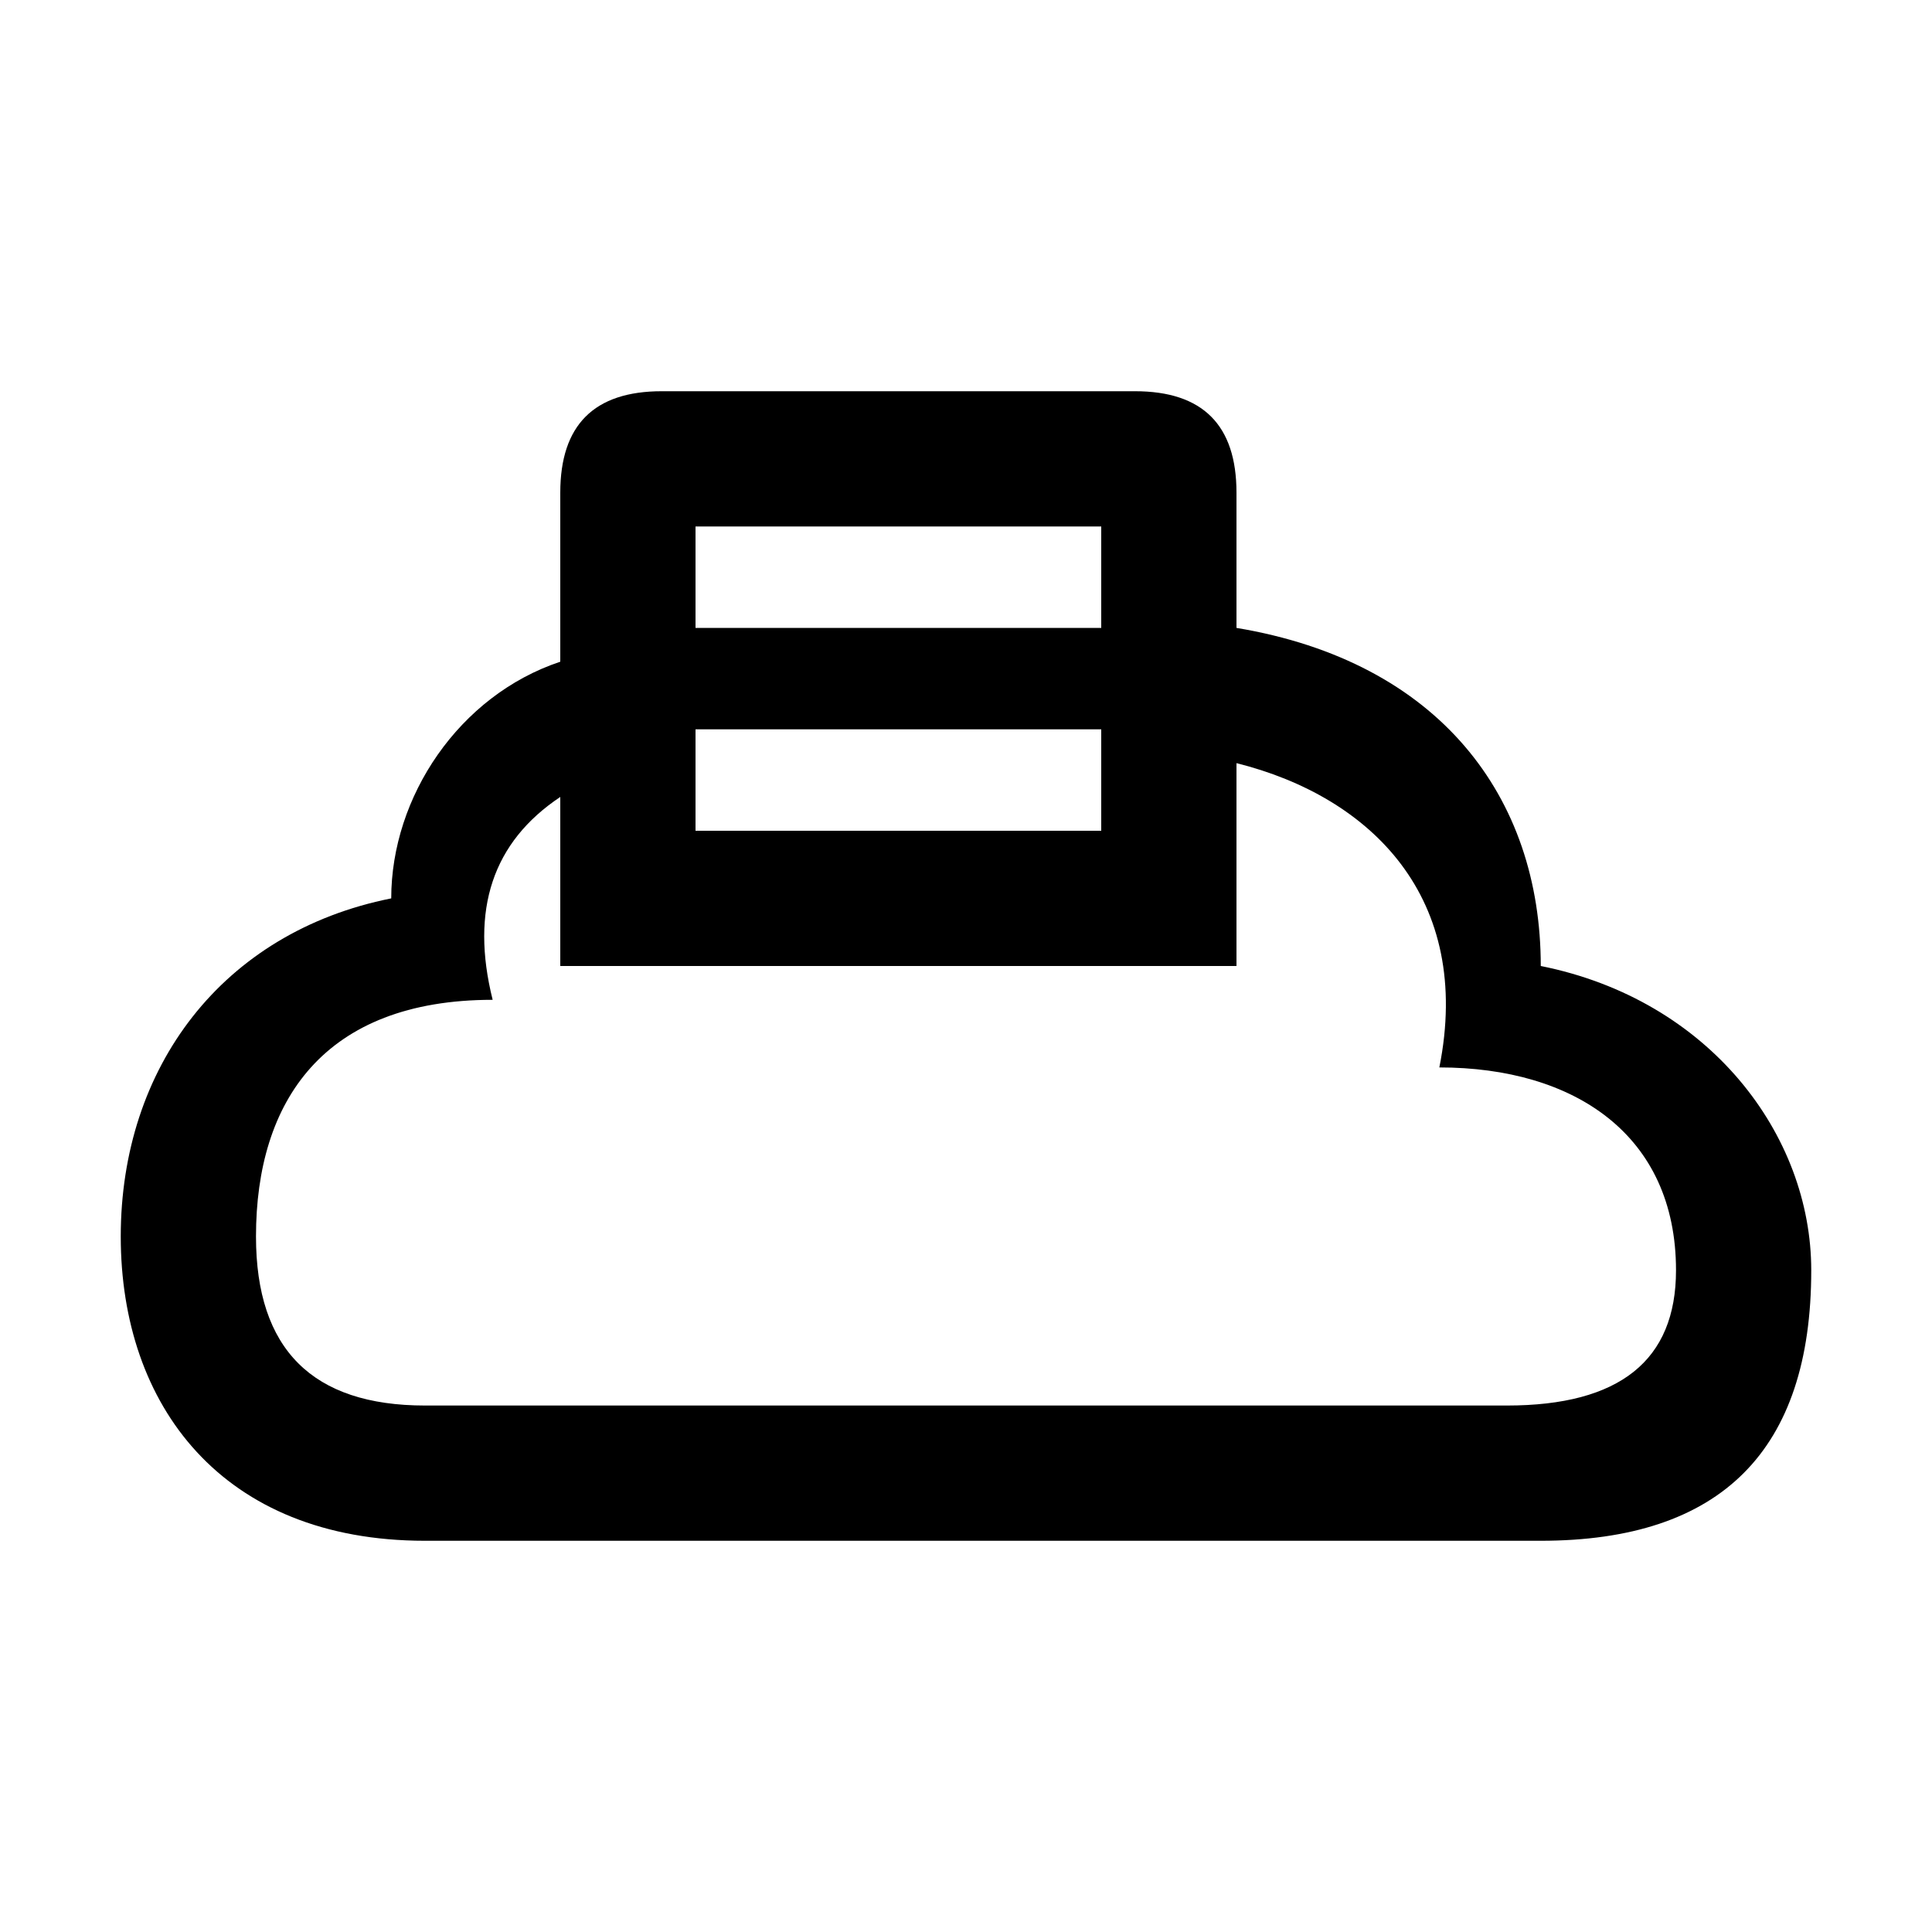
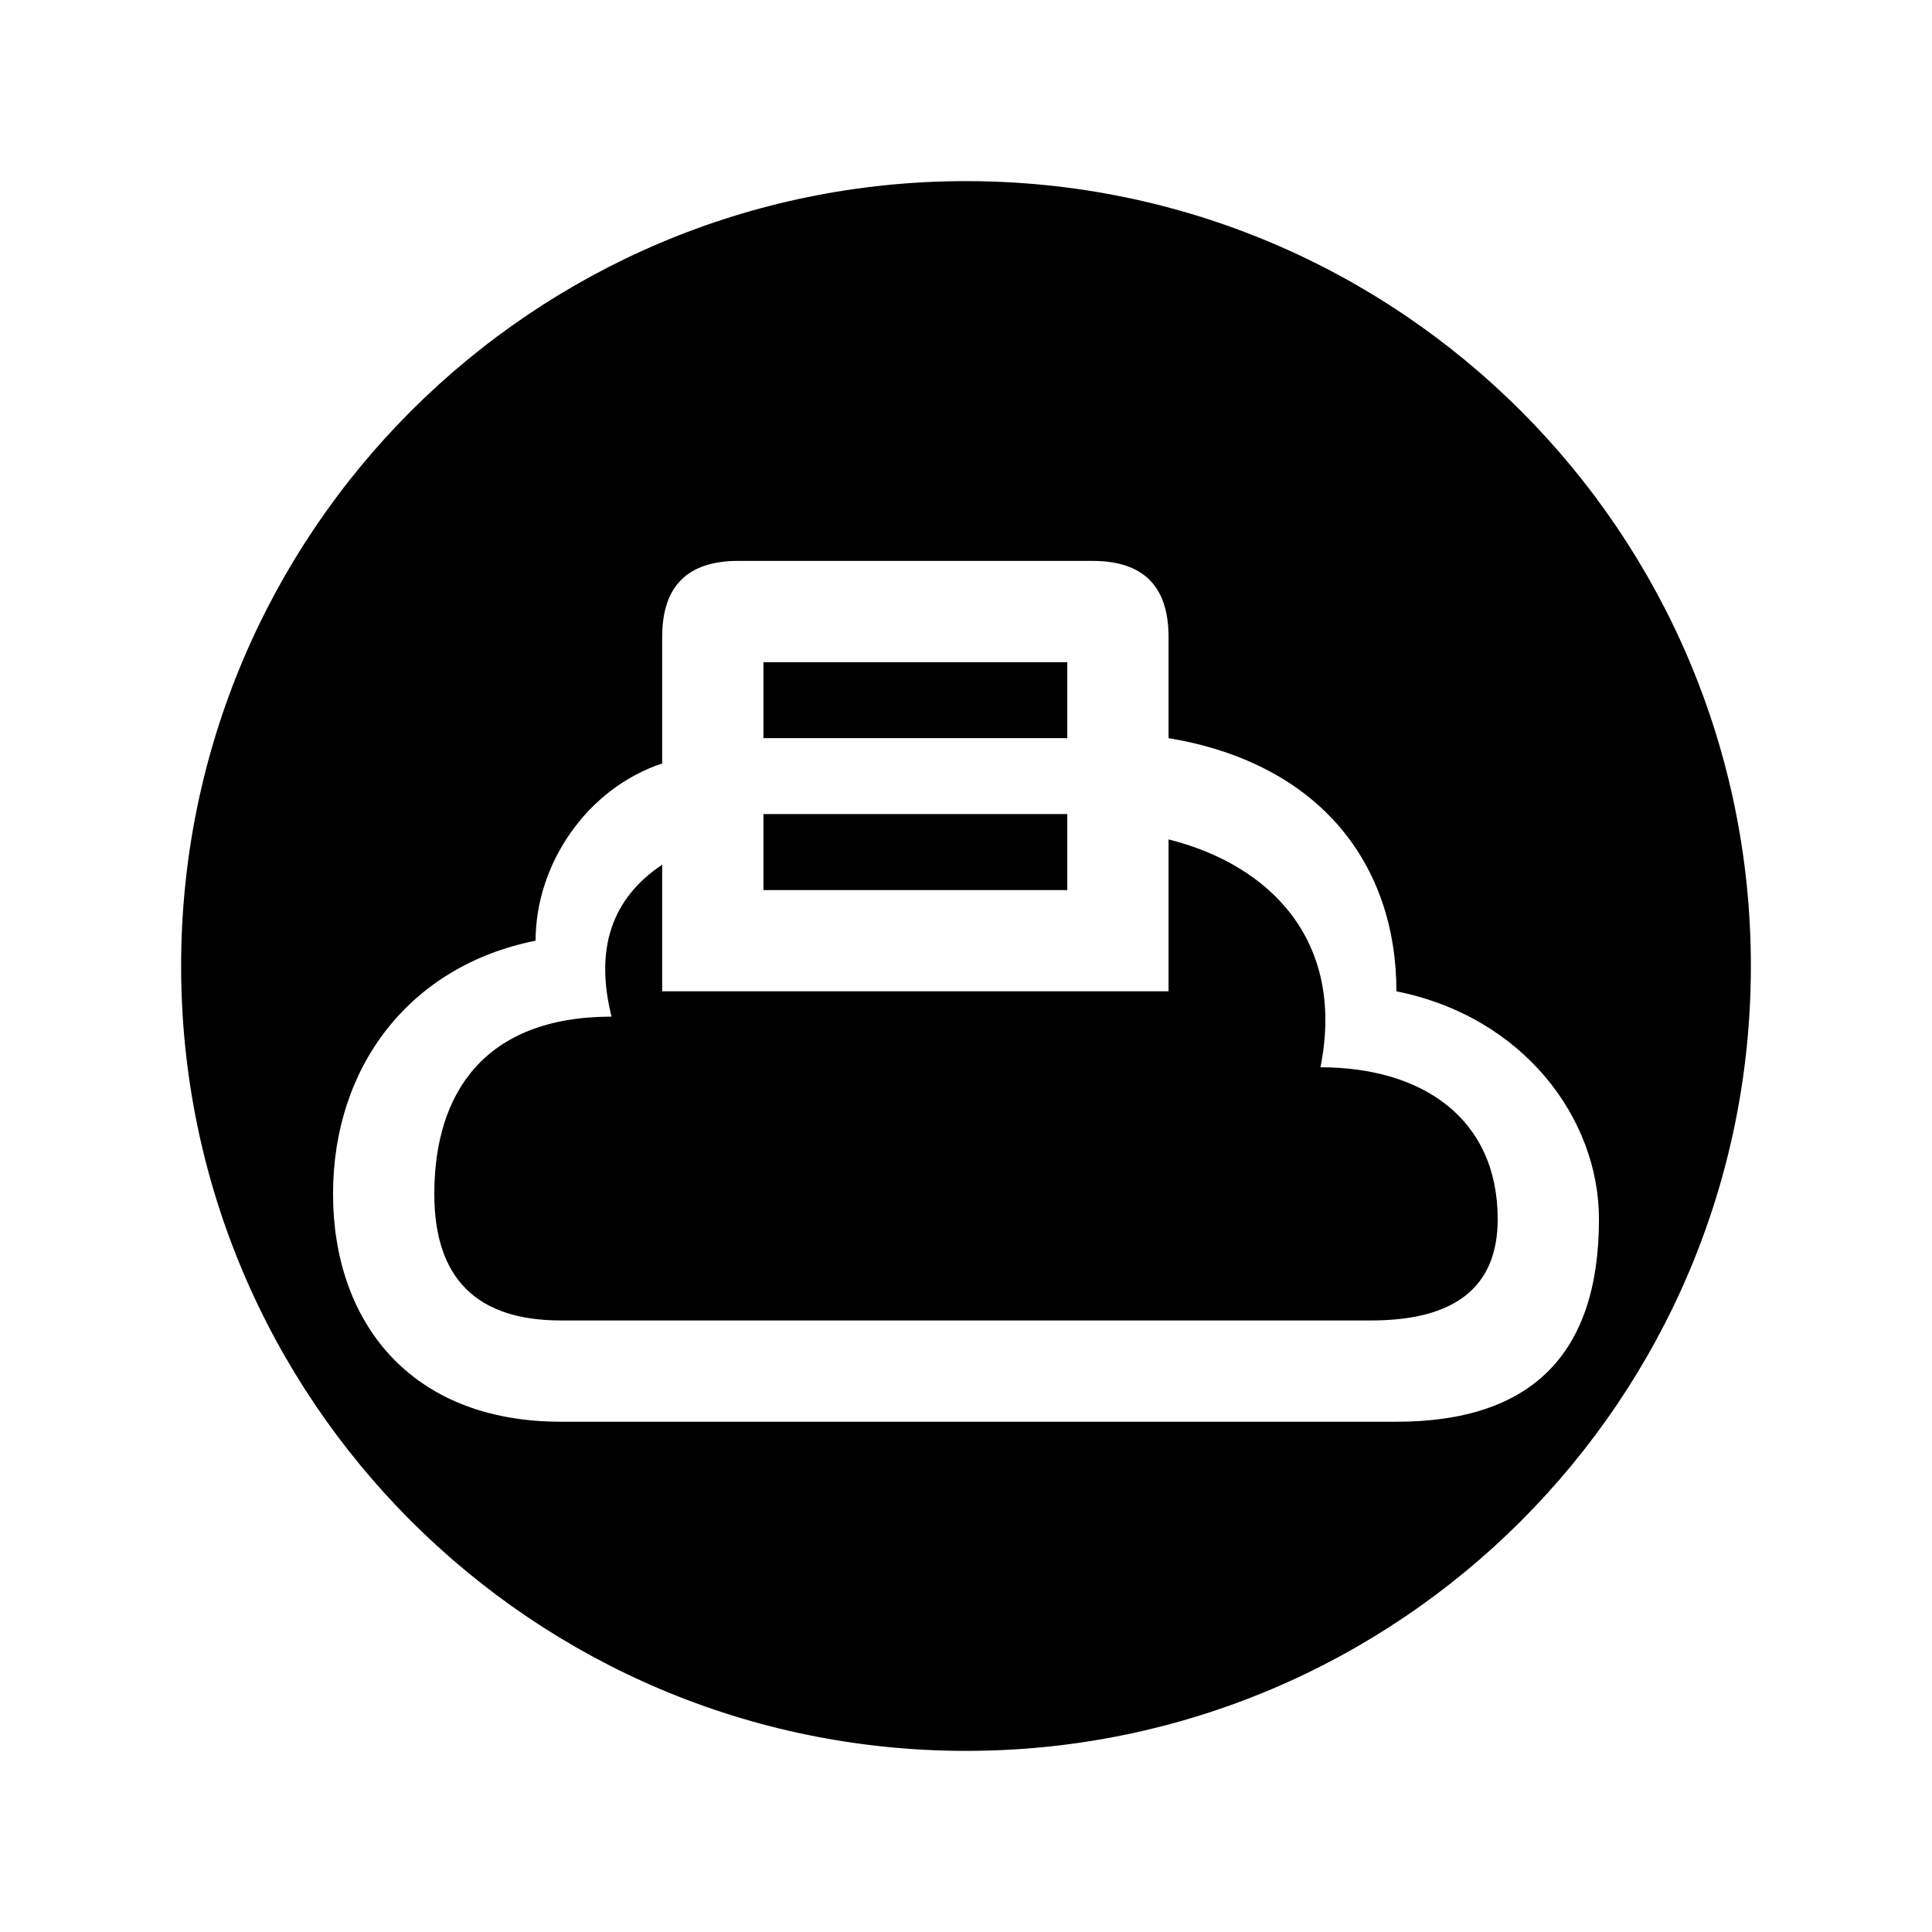
<svg xmlns="http://www.w3.org/2000/svg" viewBox="0 0 64 64" fill="currentColor">
-   <g transform="matrix(1.12 0 0 1.12 -3.84 5.12)">
-     <path fill-rule="evenodd" d="M16 41C10 41 7 37 7 32C7 27 10 23 15 22C15 19 17 16 20 15L20 10Q20 7 23 7H37Q40 7 40 10V14C46 15 49 19 49 24C54 25 57 29 57 33Q57 41 49 41Z M16 37H48Q53 37 53 33C53 29 50 27 46 27C47 22 44 19 40 18V24H20V19Q17 21 18 25C13 25 11 28 11 32Q11 37 16 37Z M24 11H36V14H24Z M24 17H36V20H24Z" />
+   <g transform="translate(32 32) scale(0.9285714) translate(-32 -32)">
+     <g transform="matrix(0.9032258 0 0 0.9032258 3.096774 11.22581)">
+       <path d="M1 23a31 31 0 1 0 62 0a31 31 0 1 0 -62 0Z M16 41C10 41 7 37 7 32C7 27 10 23 15 22C15 19 17 16 20 15L20 10Q20 7 23 7H37Q40 7 40 10V14C46 15 49 19 49 24C54 25 57 29 57 33Q57 41 49 41Z M16 37H48Q53 37 53 33C53 29 50 27 46 27C47 22 44 19 40 18V24H20V19Q17 21 18 25C13 25 11 28 11 32Q11 37 16 37Z M24 11H36V14H24Z M24 17H36V20H24Z" fill-rule="evenodd" />
+     </g>
  </g>
</svg>
